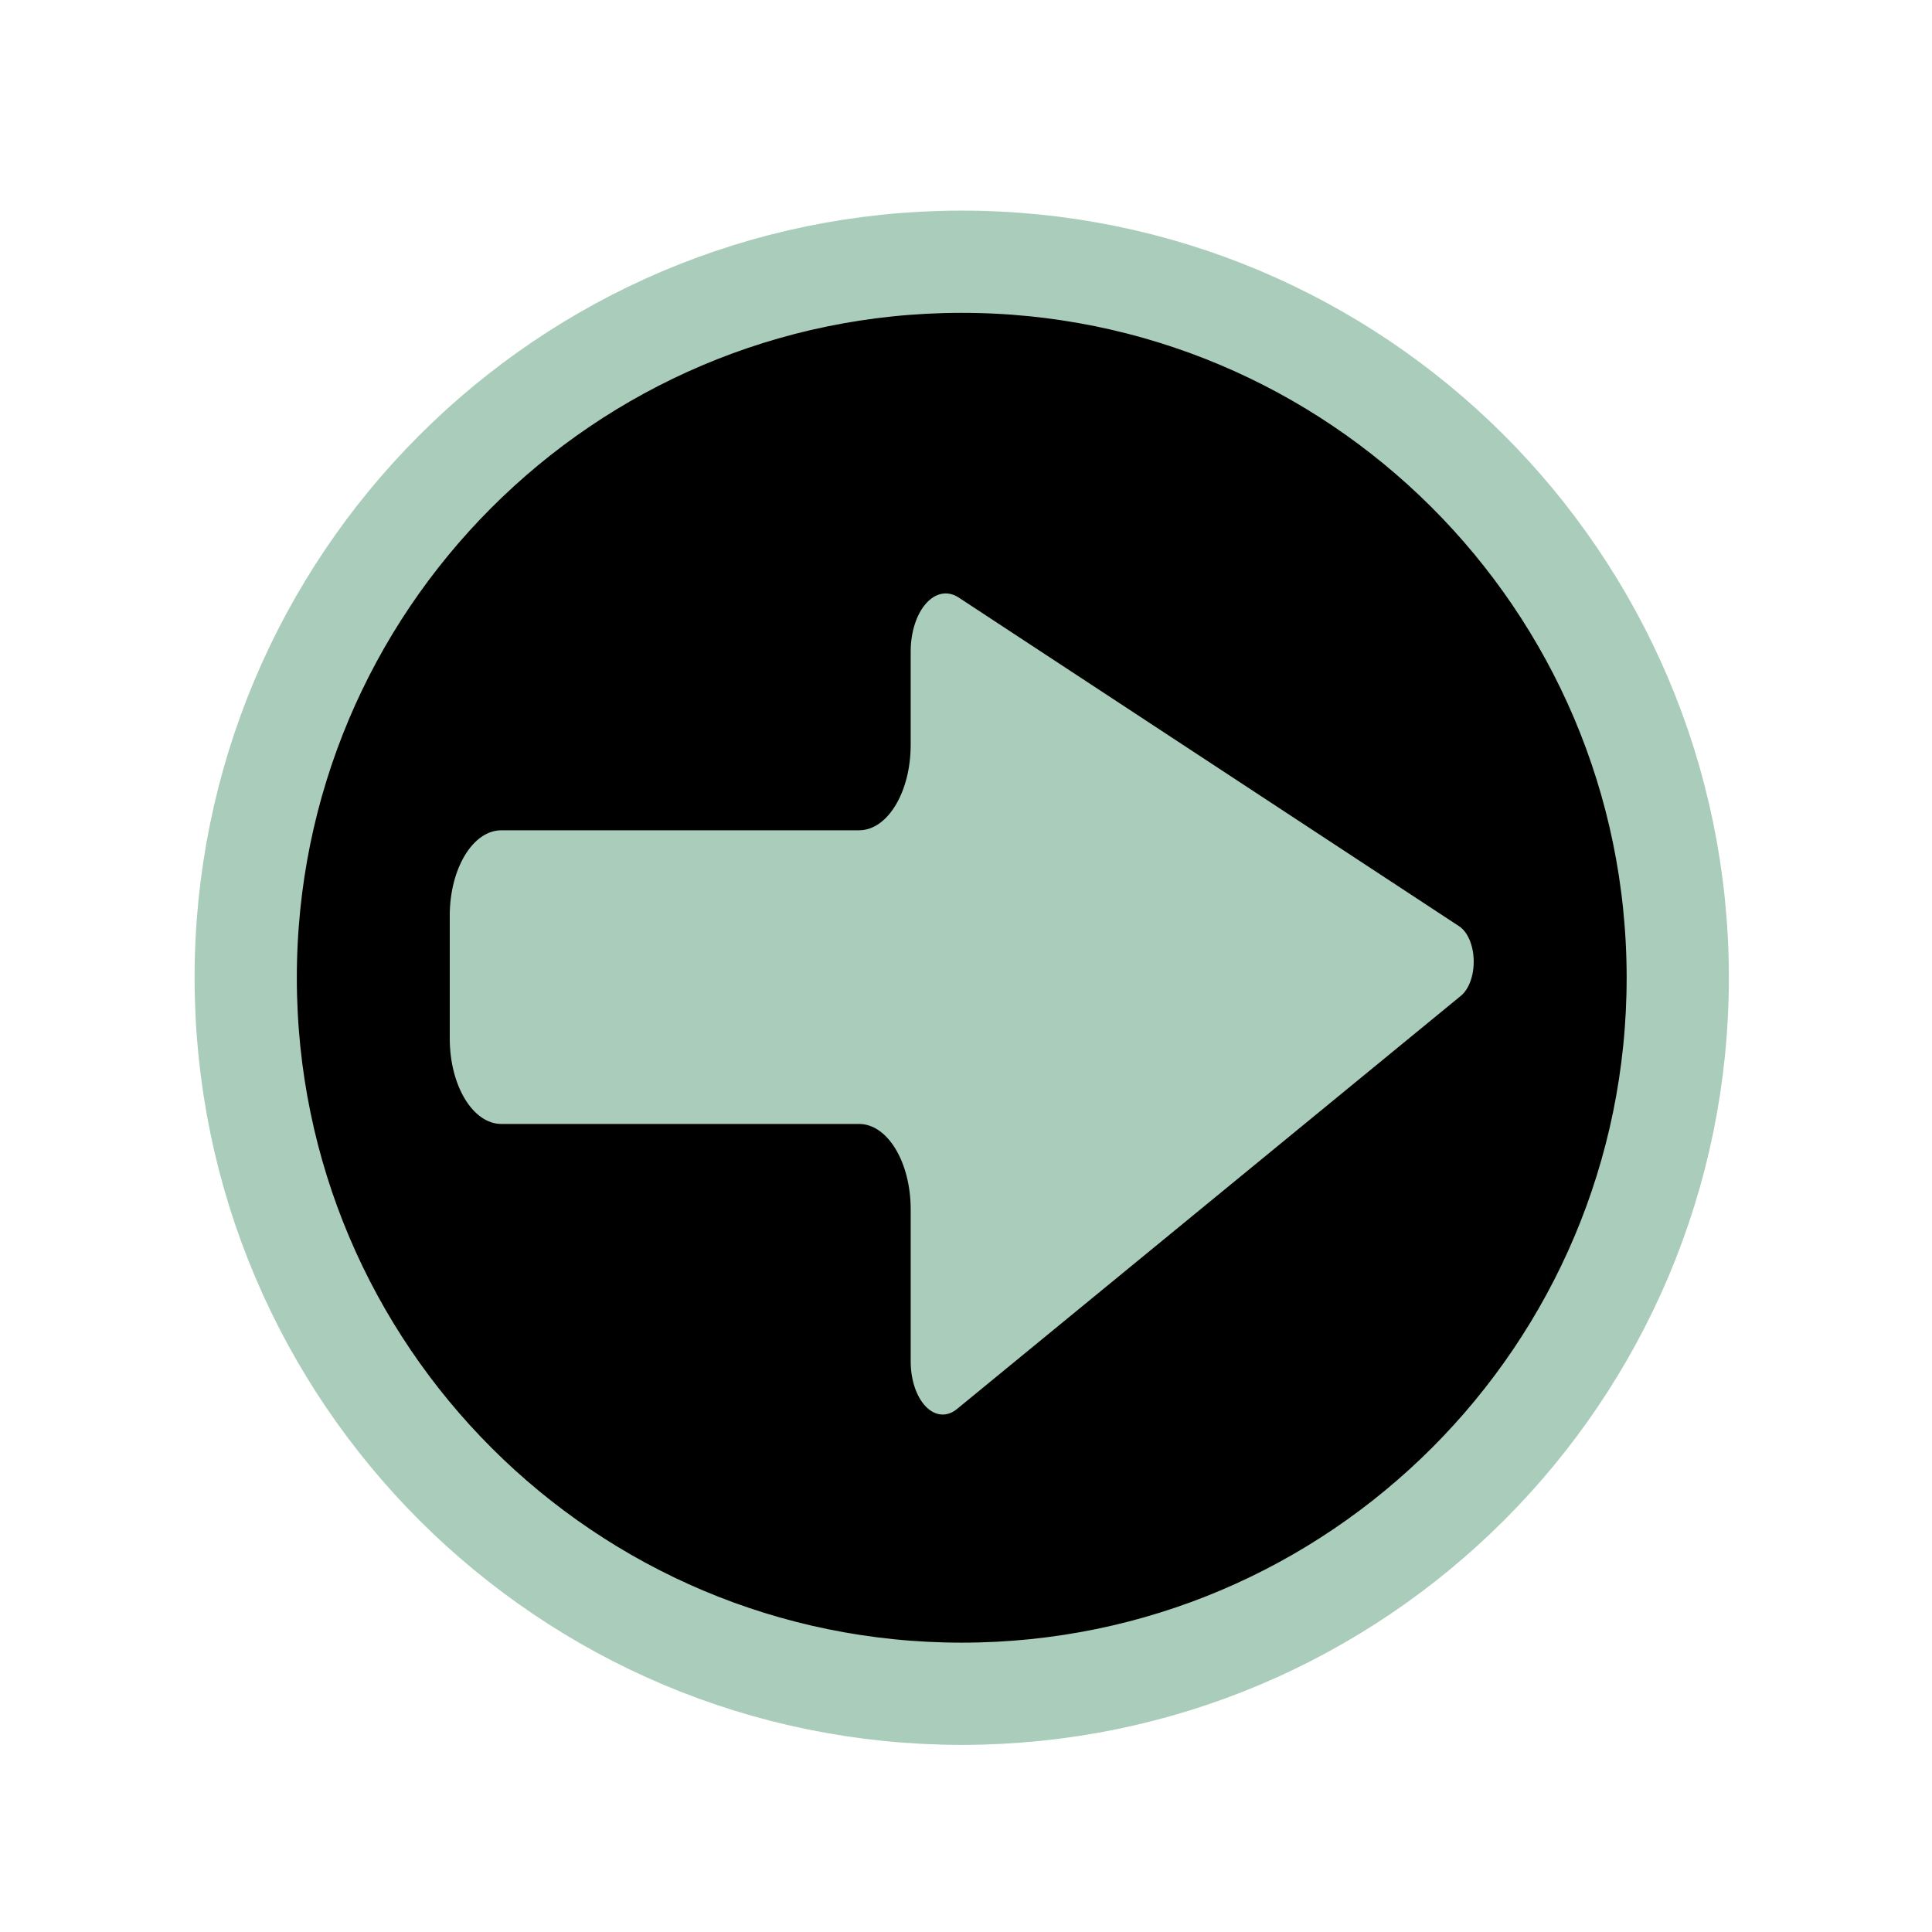
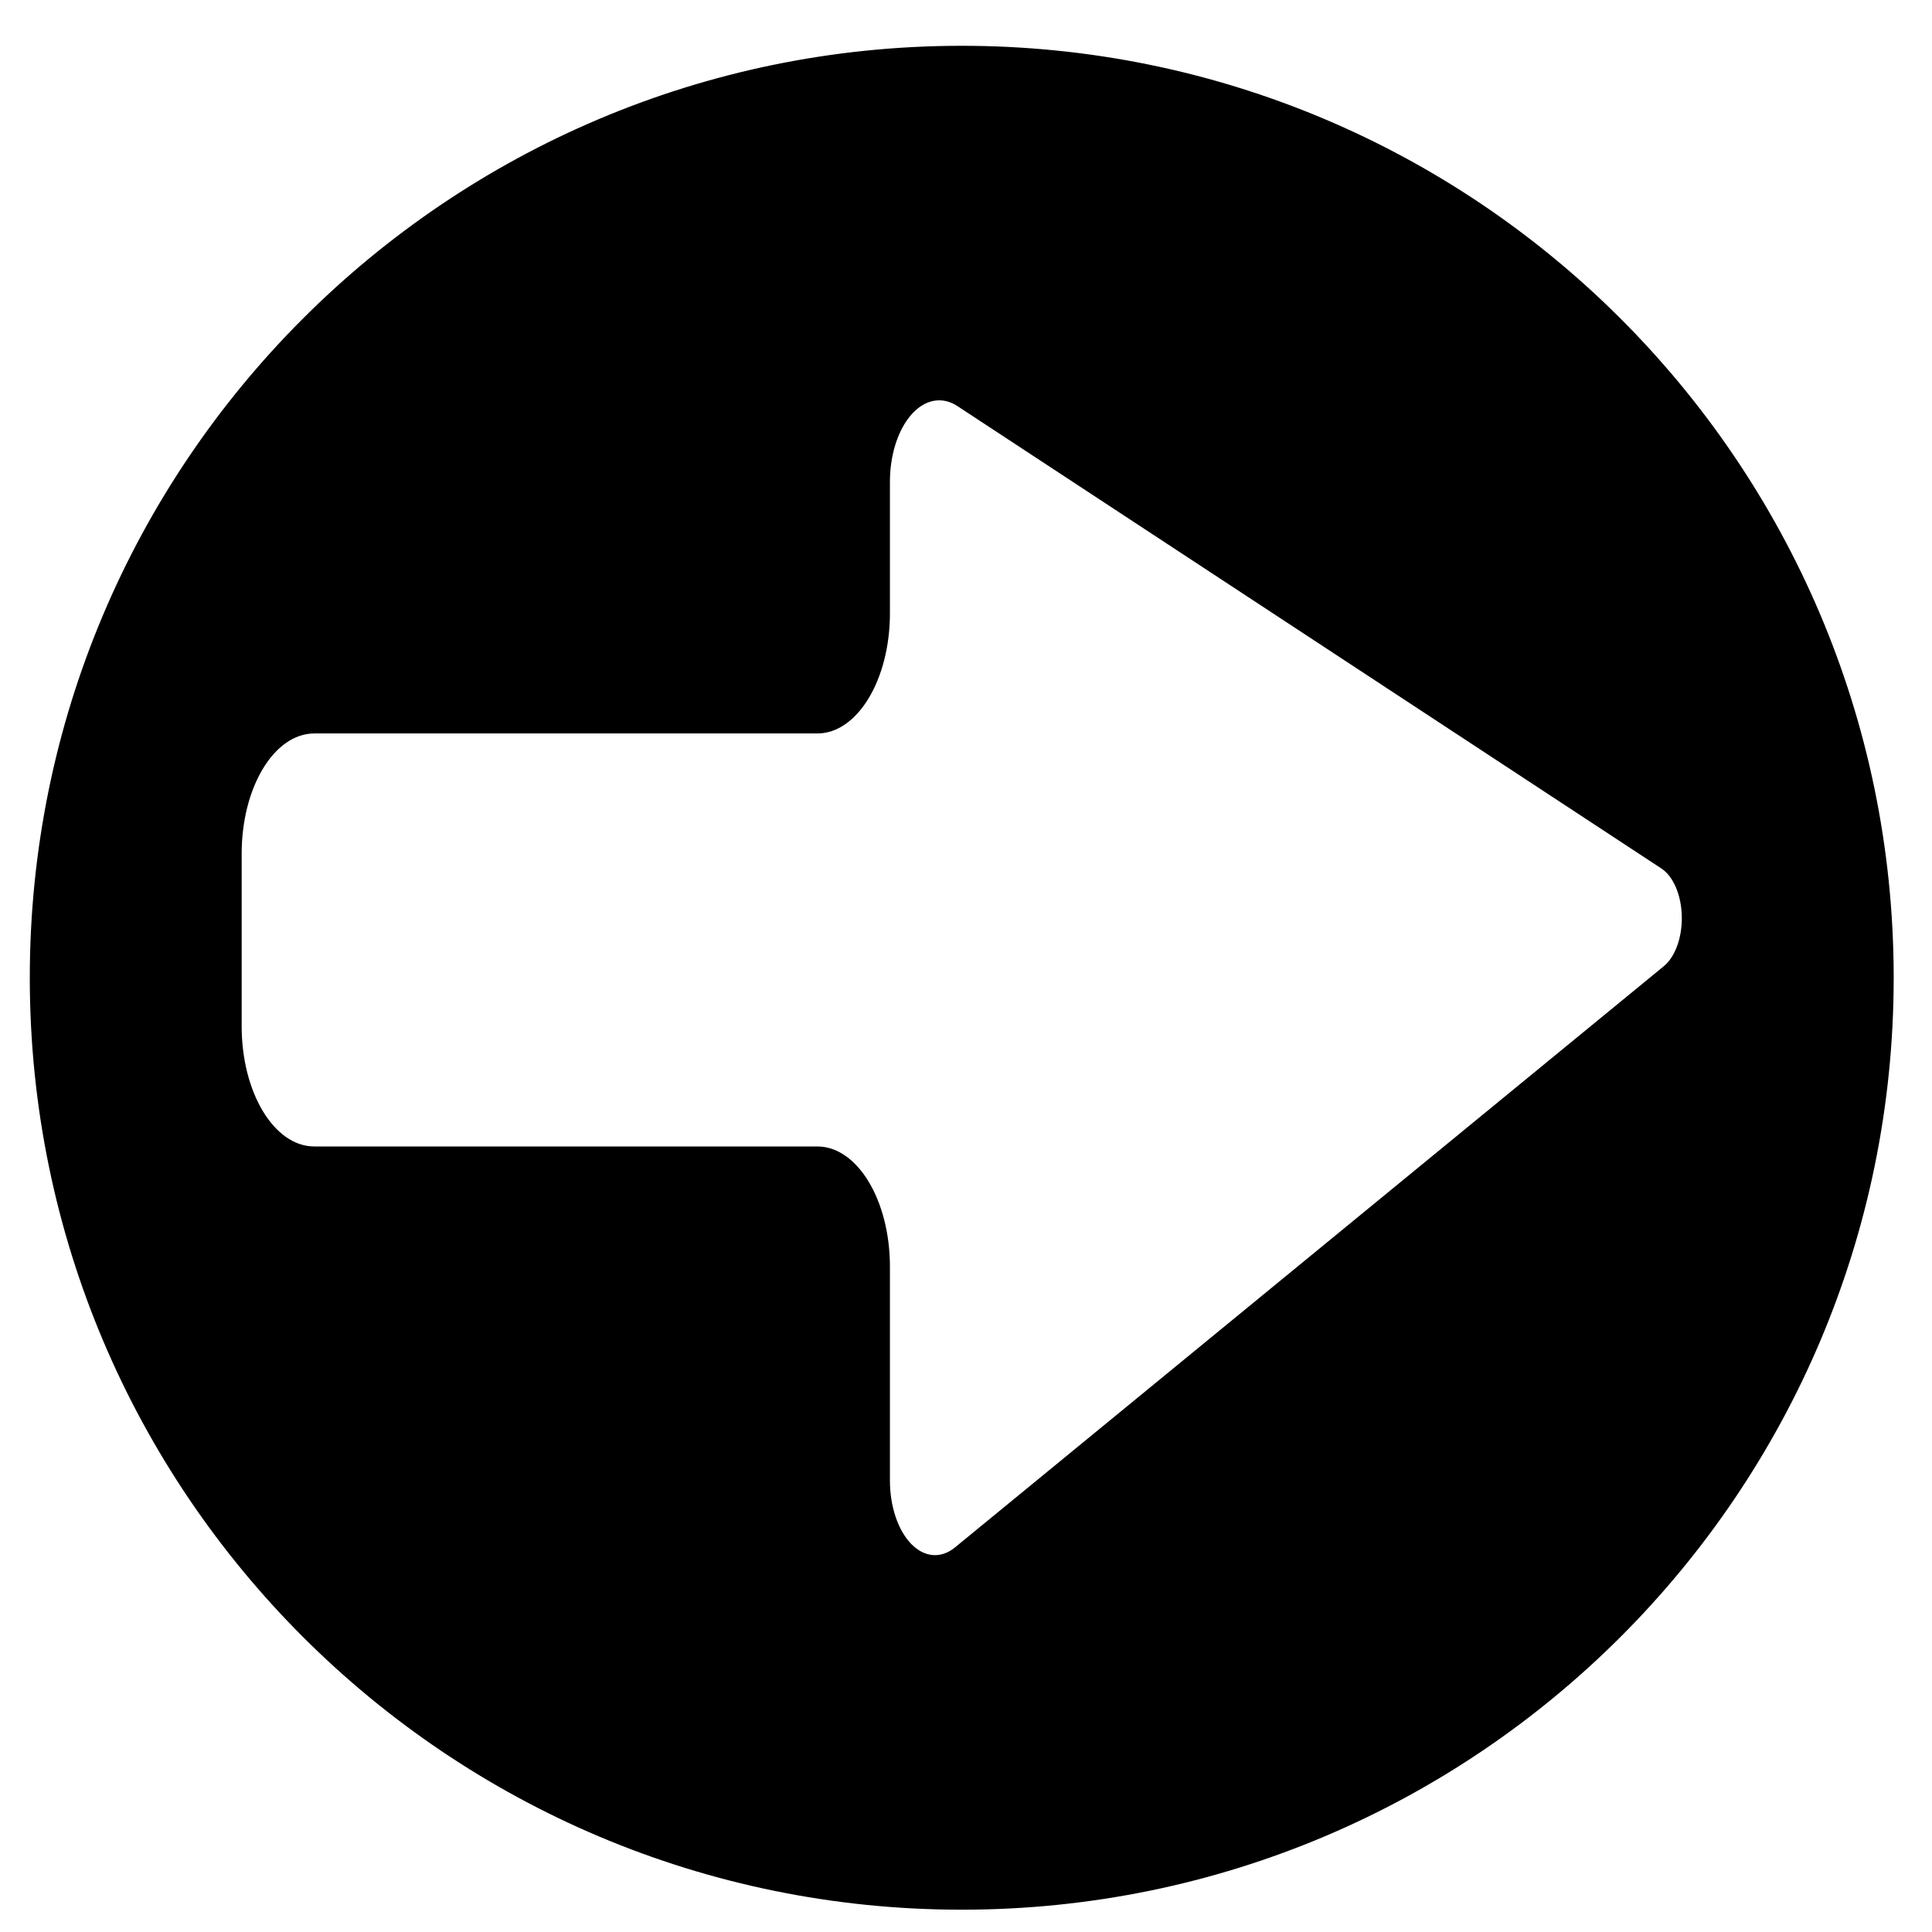
<svg xmlns="http://www.w3.org/2000/svg" width="500" height="500" viewBox="0 0 132.292 132.292" version="1.1" id="svg1">
  <defs id="defs1">
    </defs>
  <g id="layer1">
-     <path style="fill:#000000;fill-opacity:1;stroke:#aaccbb;stroke-width:7;stroke-linecap:round;stroke-dasharray:none;stroke-opacity:1" id="path6" d="M 114.883,66.95 A 49.029,49.029 0 0 1 65.876,115.979 49.029,49.029 0 0 1 16.825,66.995 49.029,49.029 0 0 1 65.787,17.922 49.029,49.029 0 0 1 114.883,66.861" />
-     <path style="fill:#aaccbb;fill-opacity:1;stroke:none;stroke-width:2.175;stroke-linecap:round;stroke-dasharray:none;stroke-opacity:1" d="m 17.321,55.821 v 8.358 a 5.821,5.821 45 0 0 5.821,5.821 h 40.32 a 5.821,5.821 45 0 1 5.821,5.821 v 10.358 a 3.612,3.612 31.823 0 0 5.216,3.237 L 131.313,61.27 a 2.592,2.592 87.646 0 0 -0.195,-4.731 L 74.692,34.147 a 3.952,3.952 145.822 0 0 -5.41,3.674 v 6.358 a 5.821,5.821 135 0 1 -5.821,5.821 H 23.141 a 5.821,5.821 135 0 0 -5.821,5.821 z" id="path5" transform="matrix(0.6074087,0,0,1.005383,20.27568,6.58436)" />
+     <path id="path6" style="fill:#000000;fill-opacity:1;stroke:none;stroke-width:7;stroke-linecap:round;stroke-dasharray:none;stroke-opacity:1" d="M 65.767 3.136 A 63.815 63.815 0 0 0 2.04 67.008 A 63.815 63.815 0 0 0 65.883 130.765 A 63.815 63.815 0 0 0 129.669 66.95 L 129.669 66.834 A 63.815 63.815 0 0 0 65.767 3.136 z M 64.274 27.413 A 3.377 5.589 0 0 1 65.559 27.807 L 113.763 59.469 A 2.214 3.664 0 0 1 113.929 66.159 L 65.393 105.957 A 3.086 5.108 0 0 1 60.937 101.38 L 60.937 86.733 A 4.973 8.231 0 0 0 55.965 78.503 L 21.521 78.503 A 4.973 8.231 0 0 1 16.548 70.272 L 16.548 58.453 A 4.973 8.231 0 0 1 21.521 50.223 L 55.965 50.223 A 4.973 8.231 0 0 0 60.937 41.992 L 60.937 33.002 A 3.377 5.589 0 0 1 64.274 27.413 z " />
  </g>
</svg>
